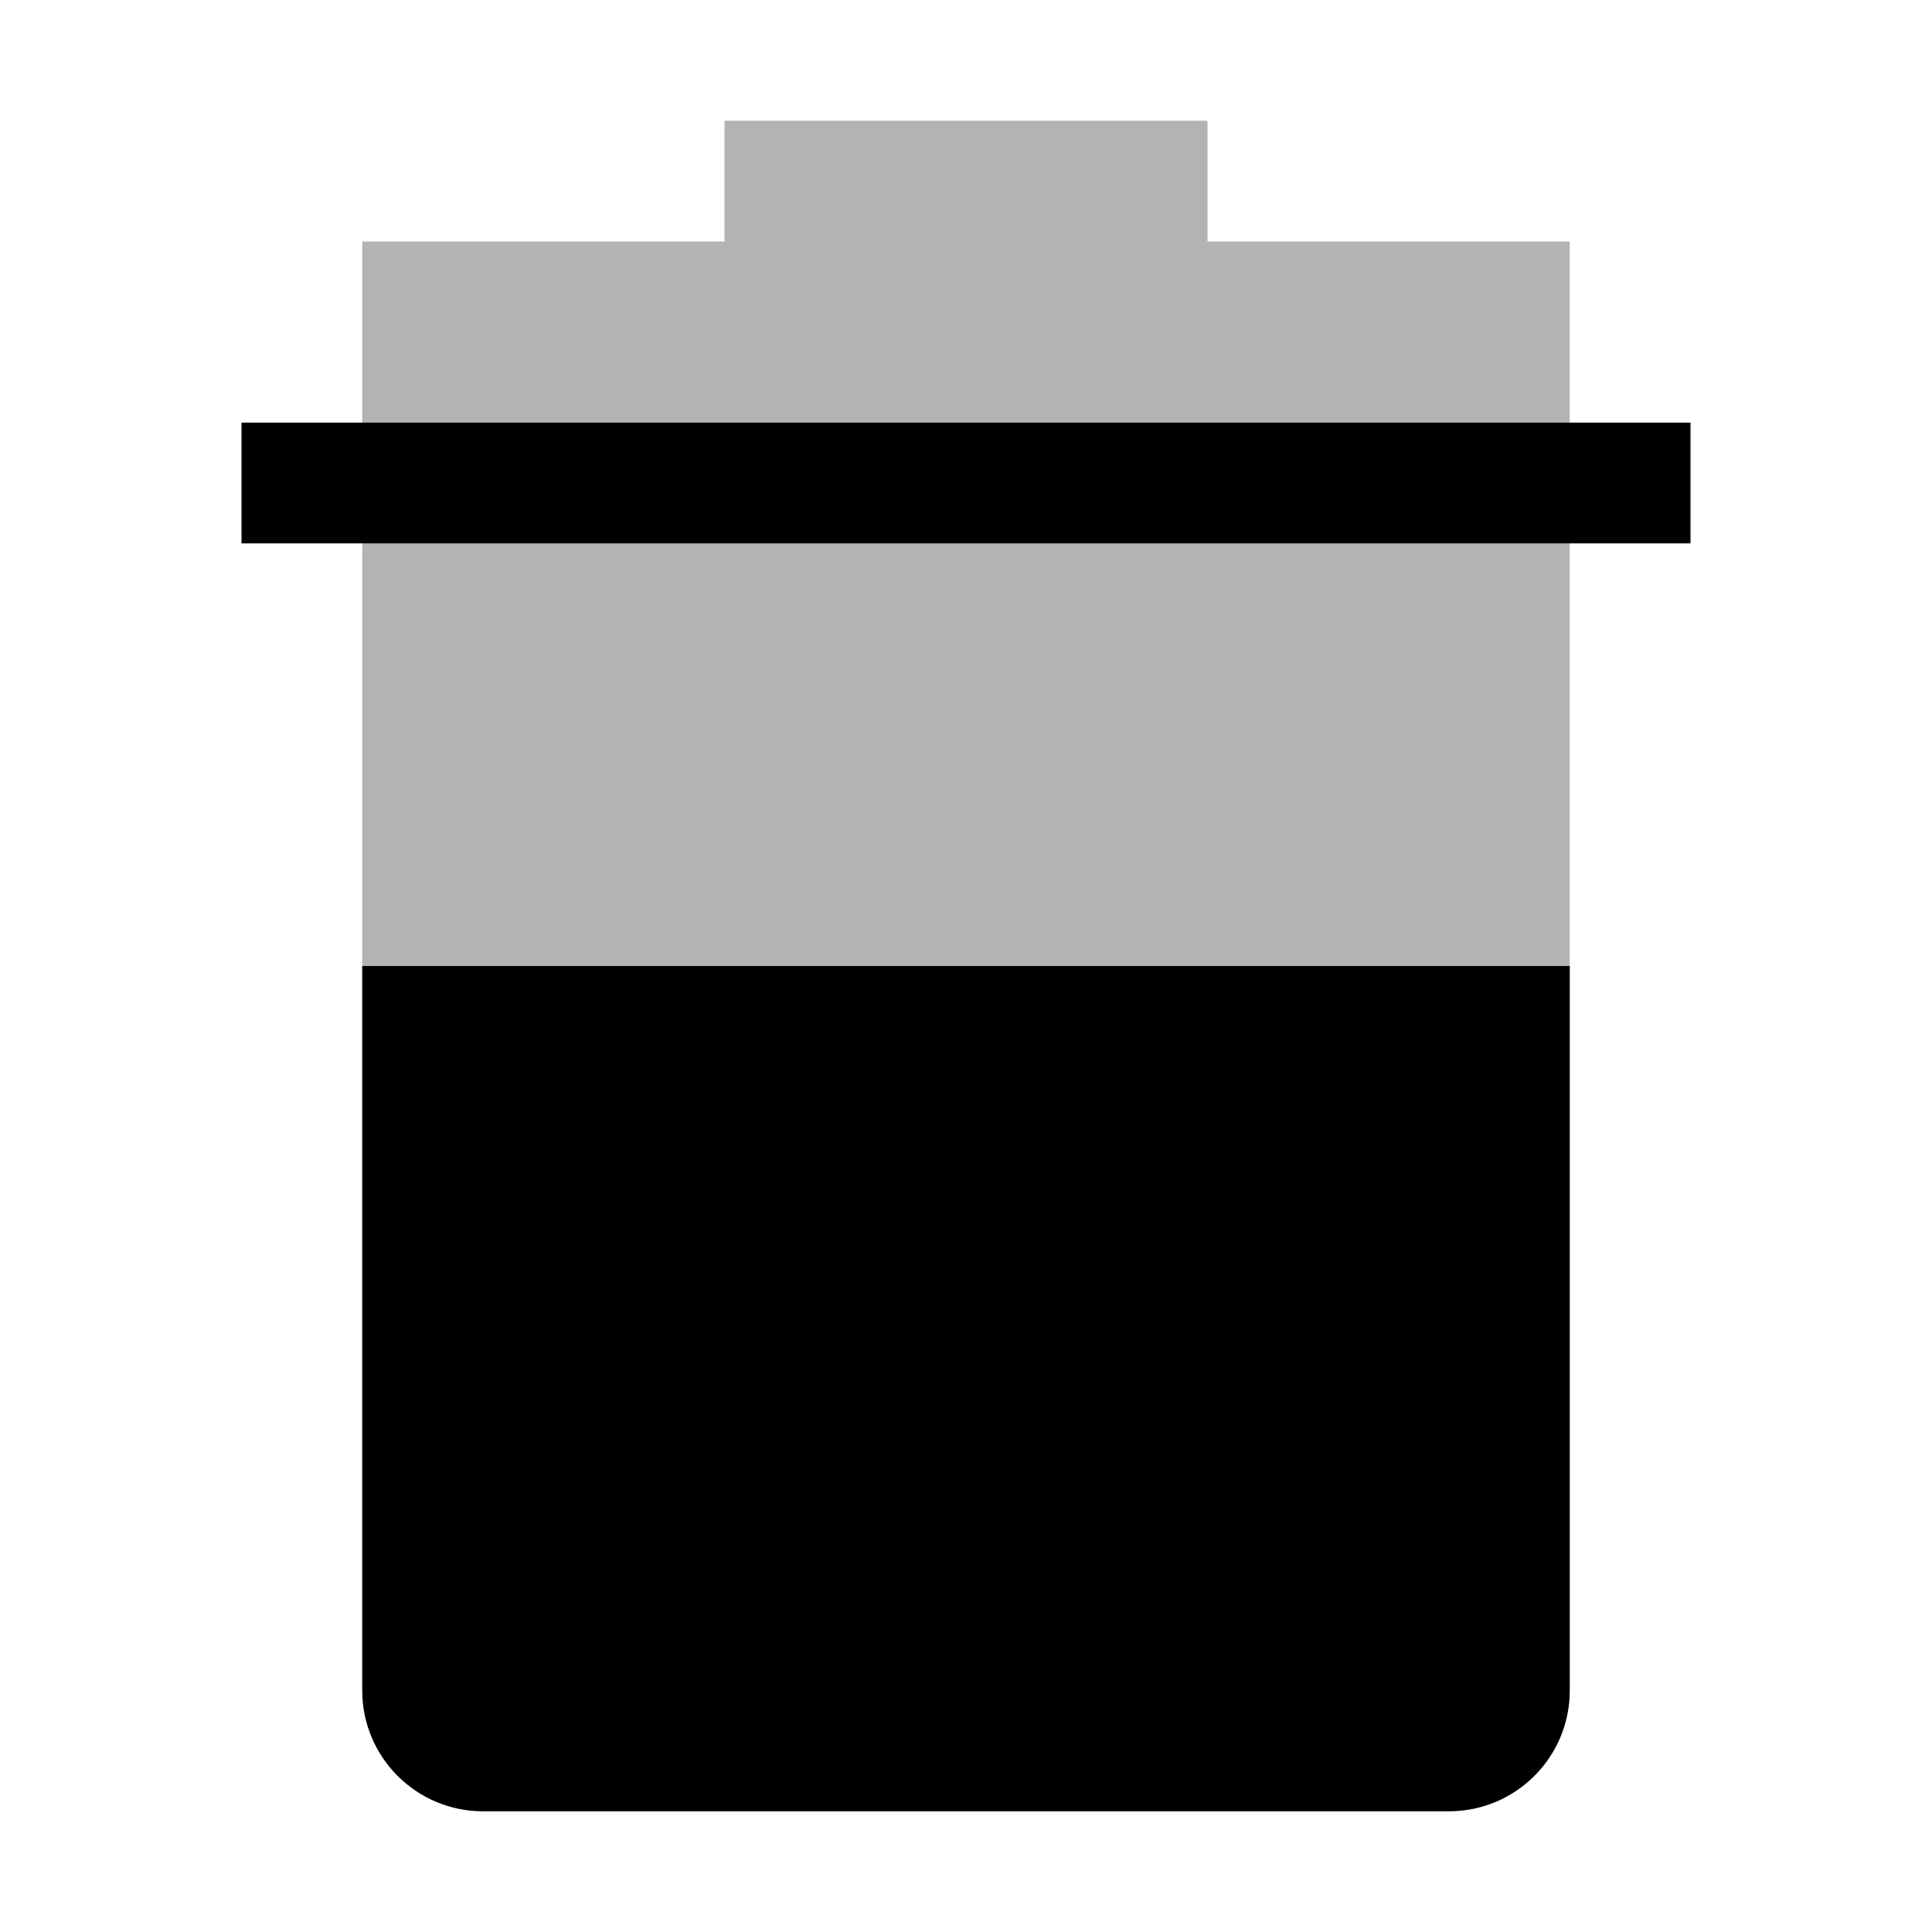
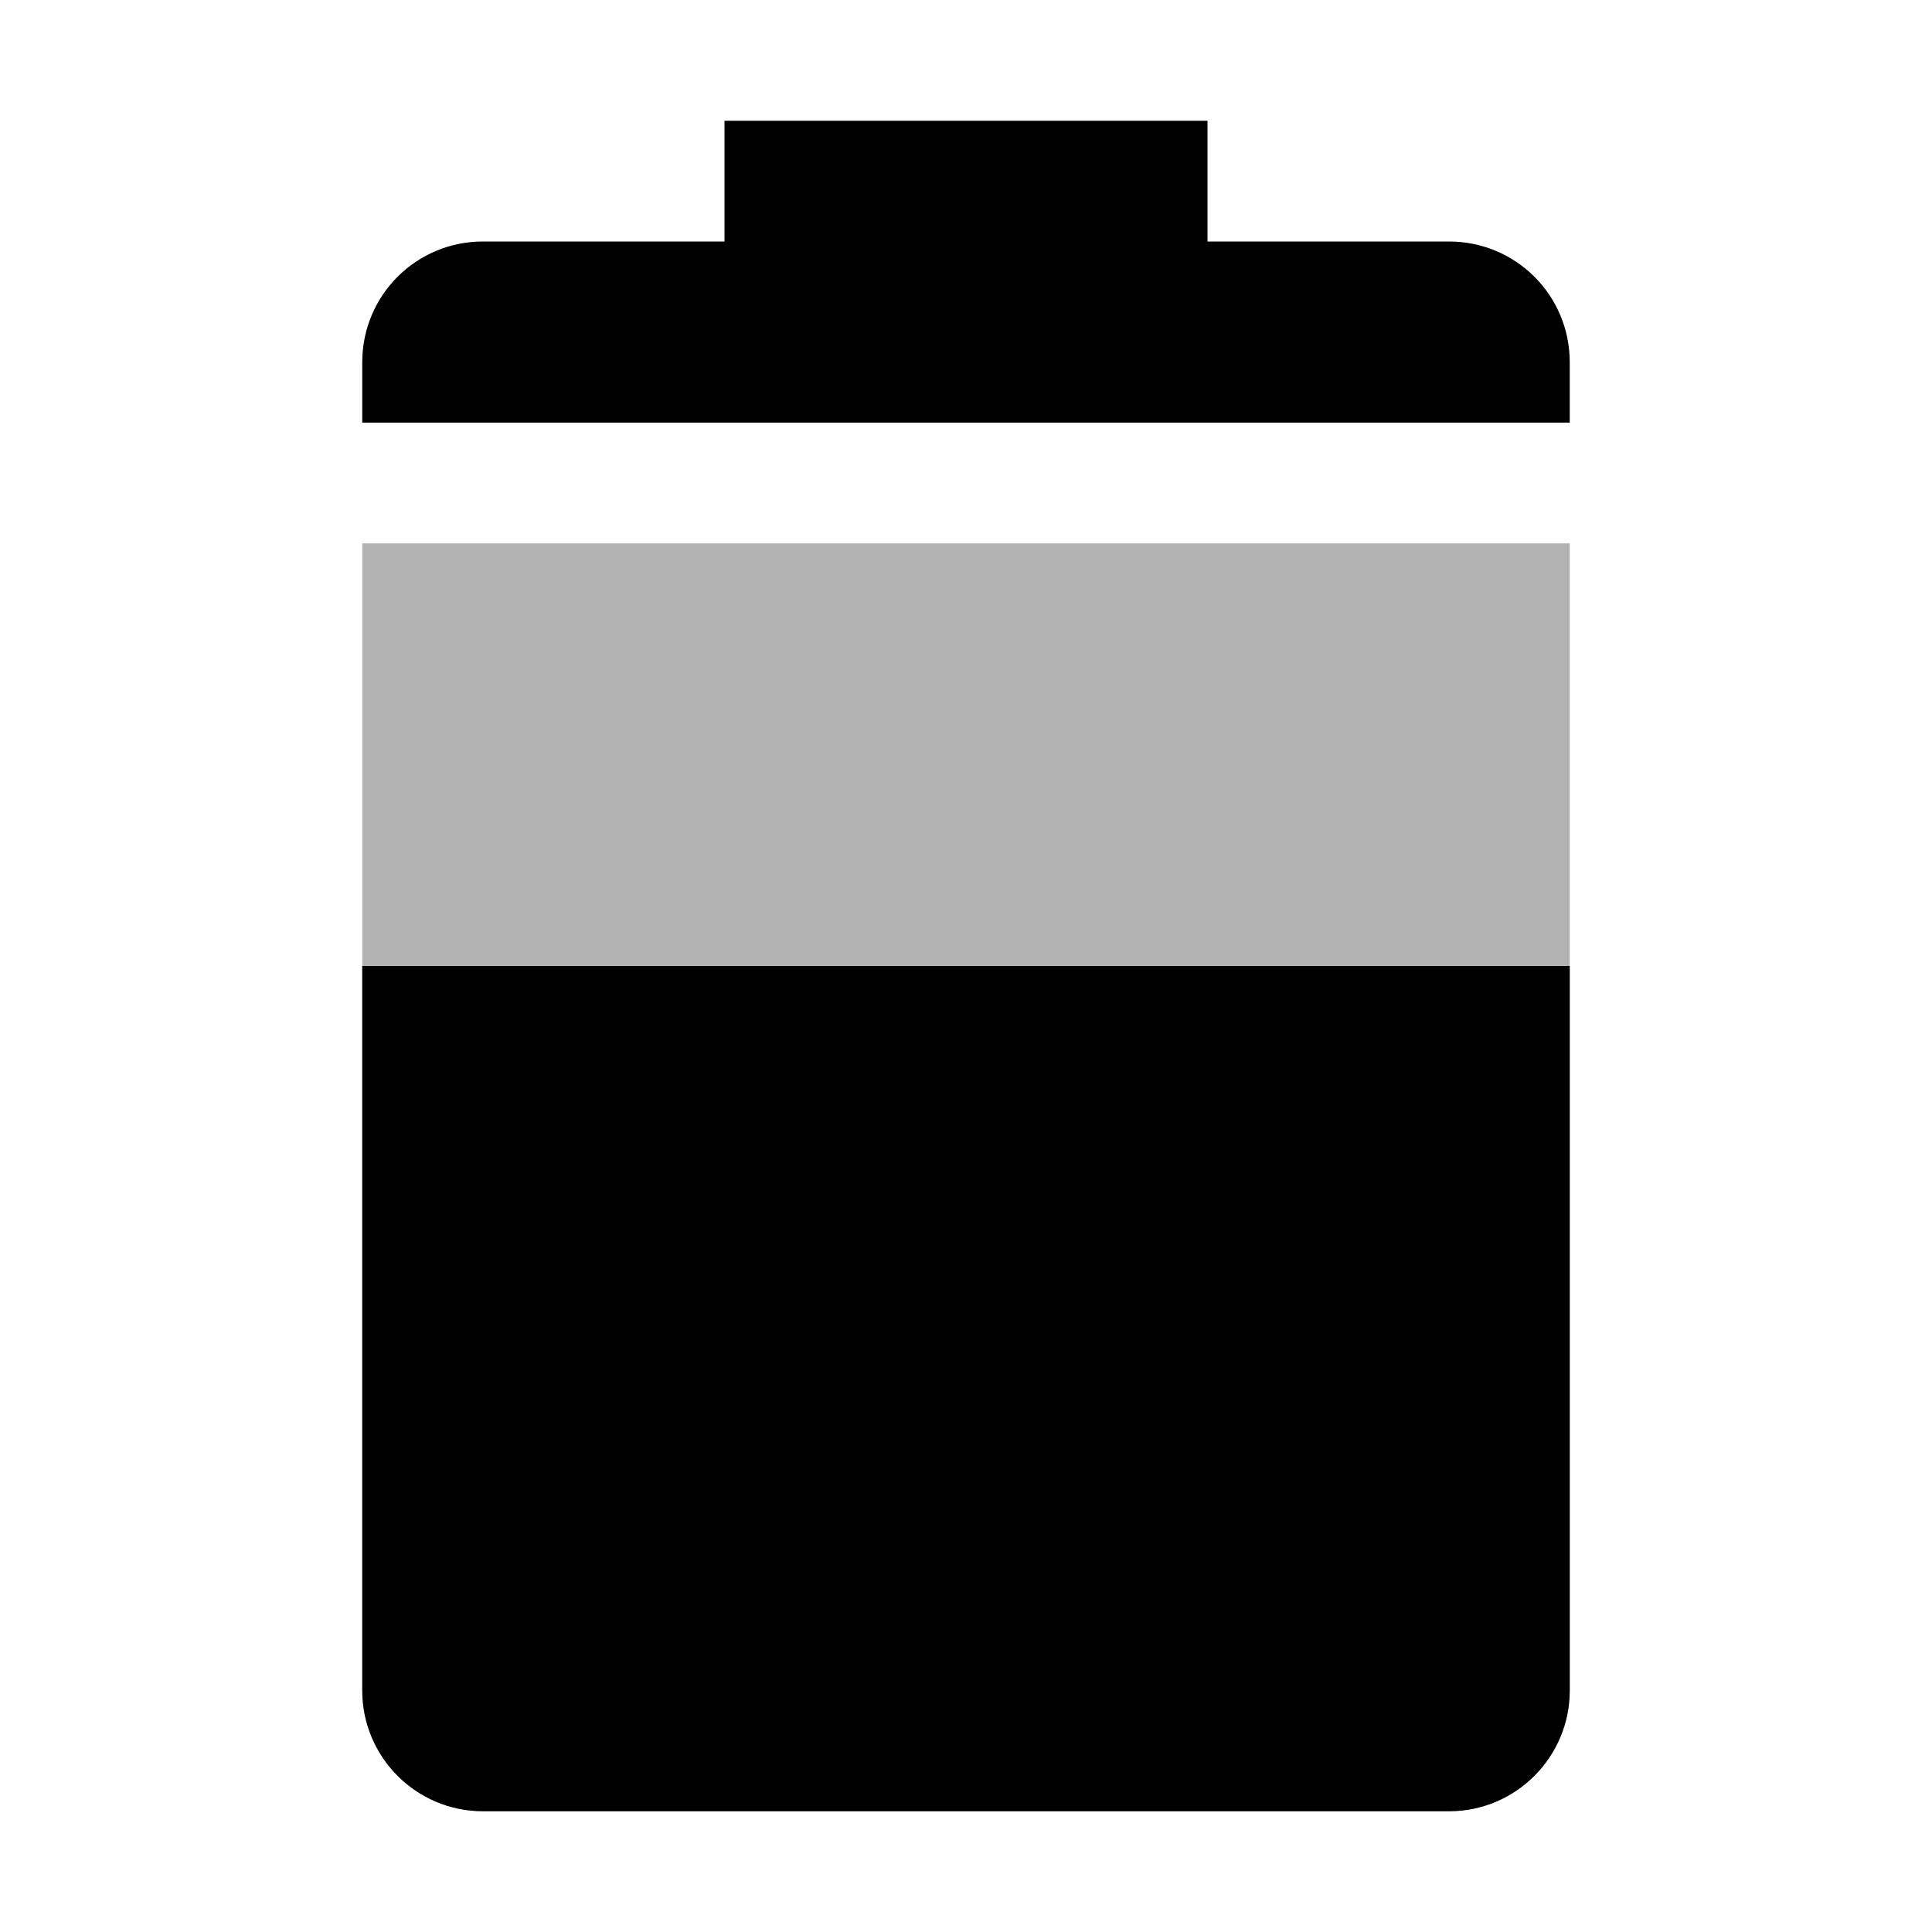
<svg xmlns="http://www.w3.org/2000/svg" width="16" height="16" version="1.1">
-   <path style="opacity:0.3;fill:currentColor" d="M 6,1 V 2 H 3 V 14 C 3,14.55 3.446,15 4,15 H 12 C 12.554,15 13,14.55 13,14 V 2 H 10 V 1 Z" />
-   <path style="fill:currentColor" d="M 3,8 V 14 C 3,14.55 3.446,15 4,15 H 12 C 12.554,15 13,14.55 13,14 V 8 Z" />
-   <path style="fill:currentColor" d="m2 3.5h12v1h-12z" />
+   <defs>
+     <clipPath id="abaixo-do-teto">
+       <rect x="0" y="4.5" width="16" height="11.5" />
+     </clipPath>
+   </defs>
+   <g clip-path="url(#abaixo-do-teto)">
+     <path style="opacity:0.3;fill:currentColor" d="M 6,1 V 2 H 3 V 14 C 3,14.55 3.446,15 4,15 H 12 C 12.554,15 13,14.55 13,14 V 2 H 10 V 1 Z" />
+     <path style="fill:currentColor" d="M 3,8 V 14 C 3,14.55 3.446,15 4,15 H 12 C 12.554,15 13,14.55 13,14 V 8 Z" />
+   </g>
+   <path style="fill:currentColor" d="M 6,1 V 2 H 4 C 3.446,2 3,2.446 3,3 V 3.5 H 13 V 3 C 13,2.446 12.554,2 12,2 H 10 V 1 Z" />
</svg>
